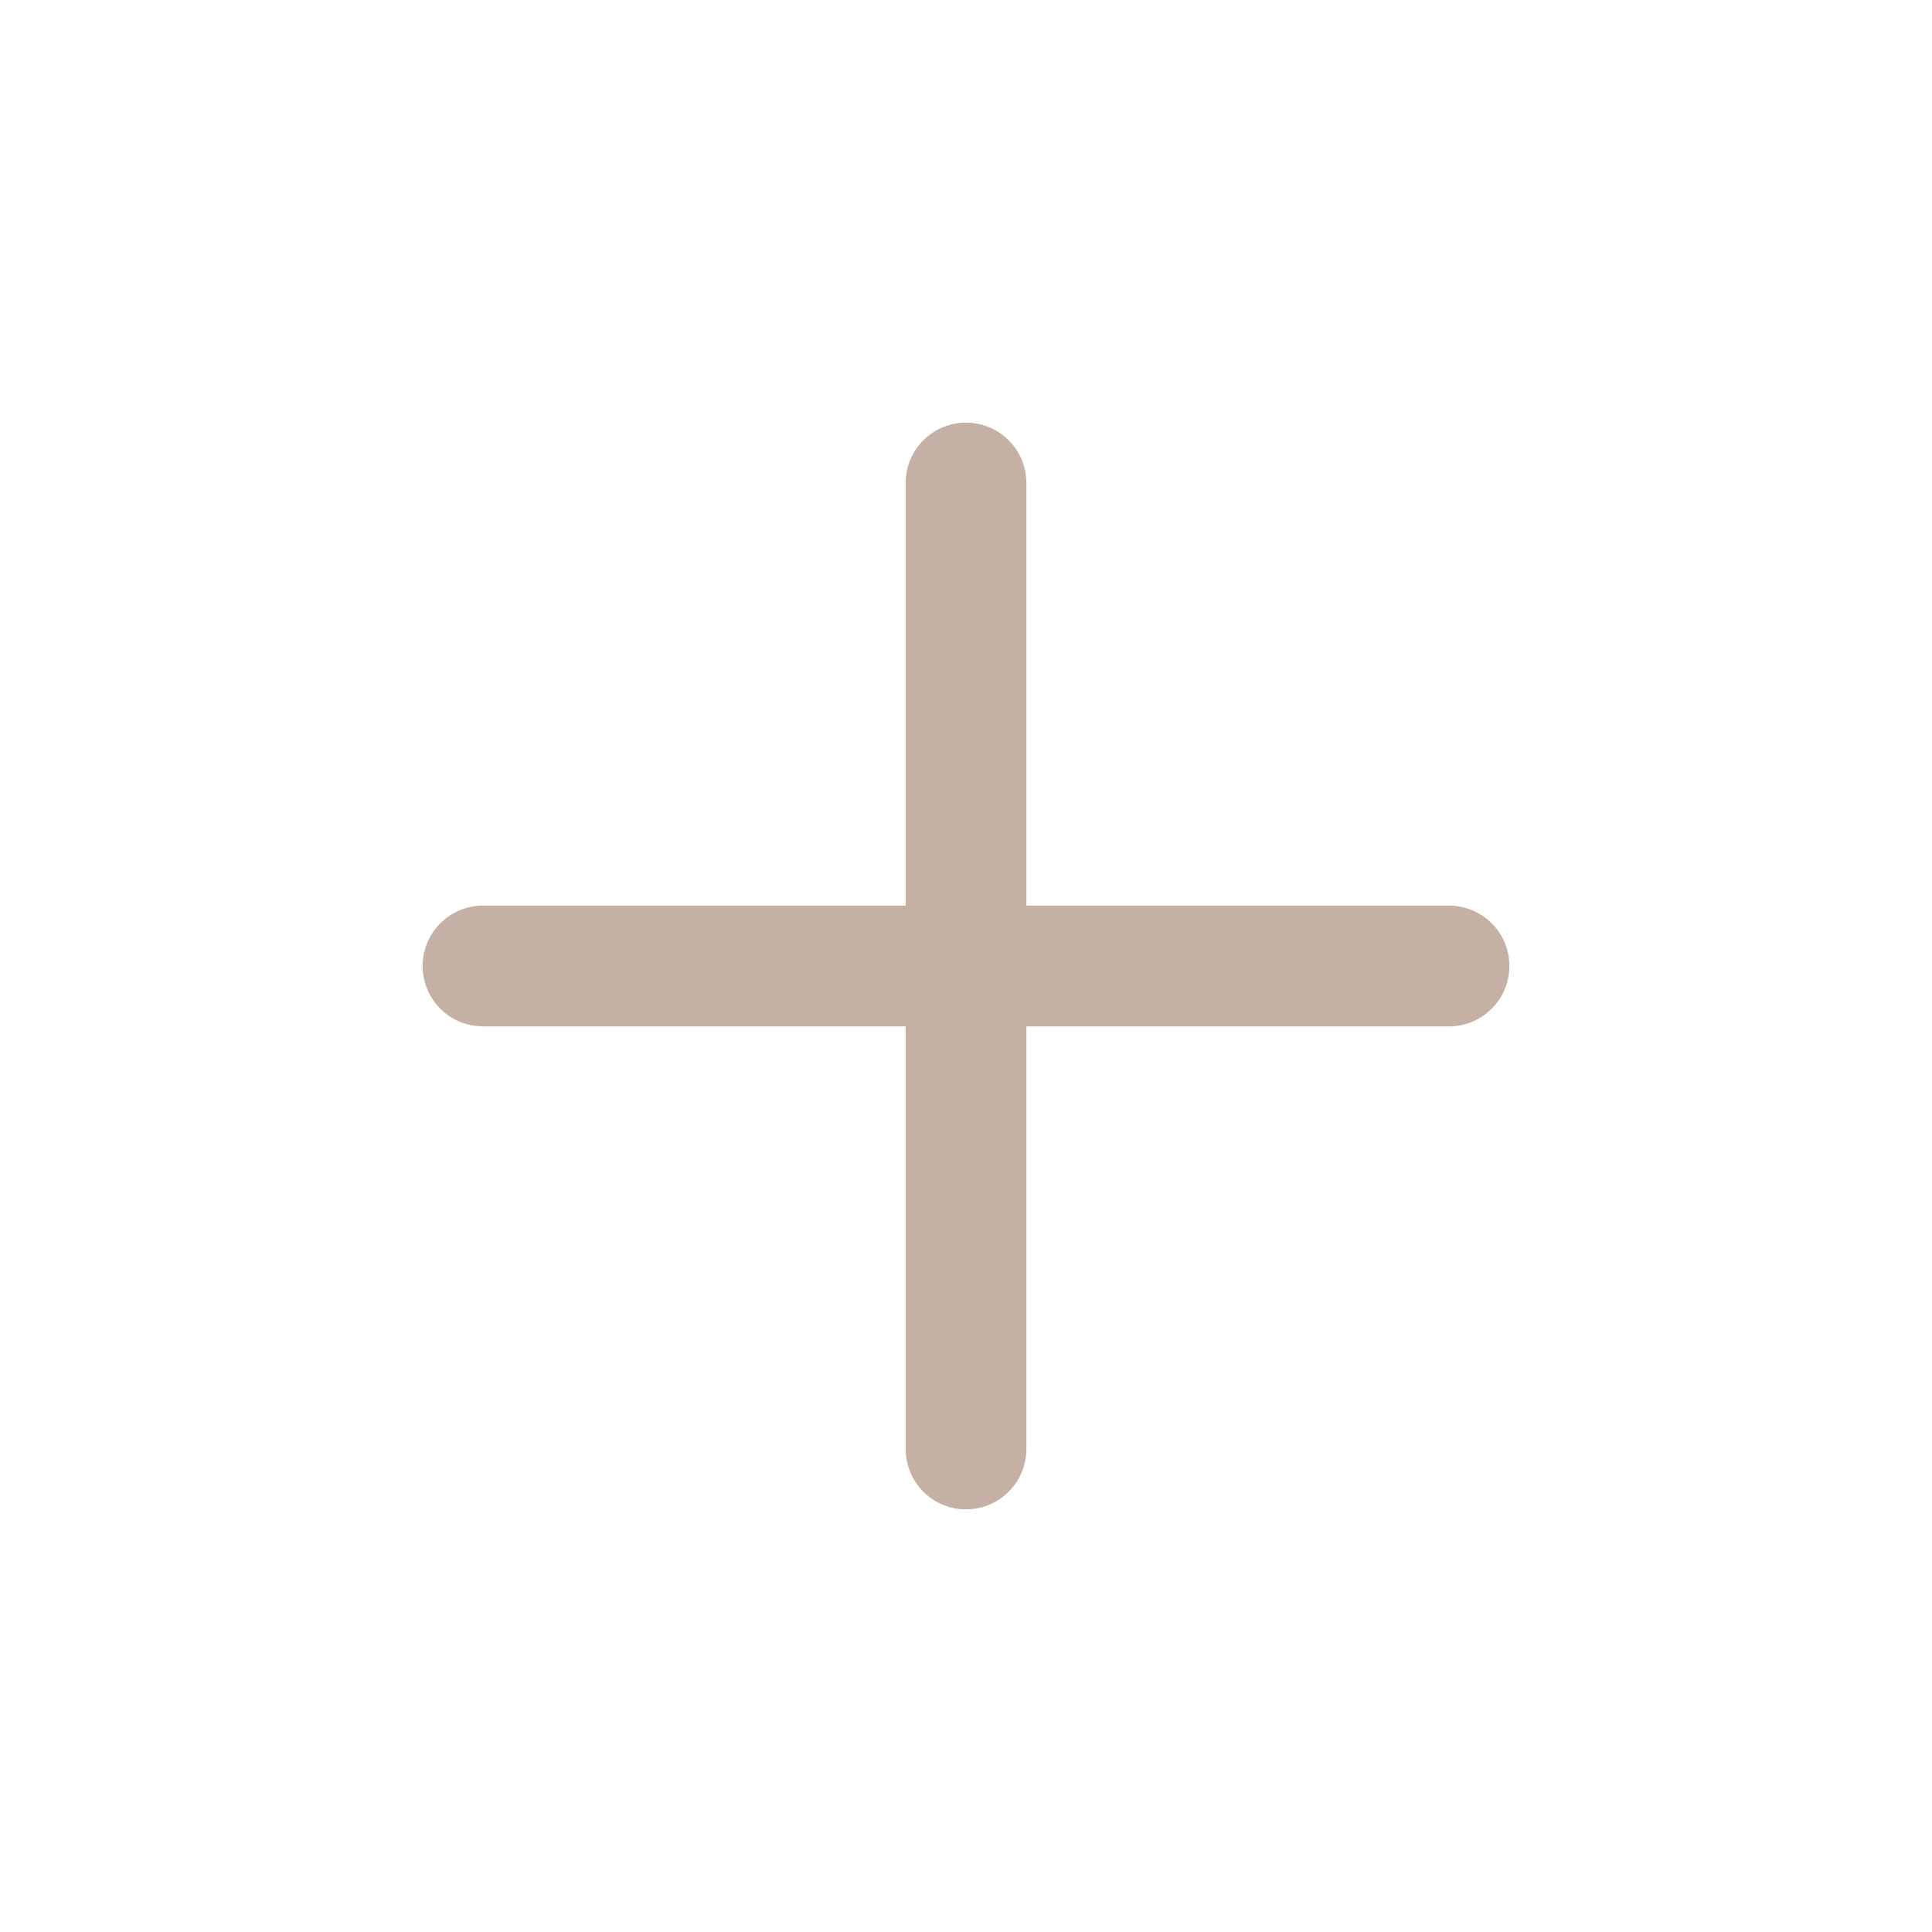
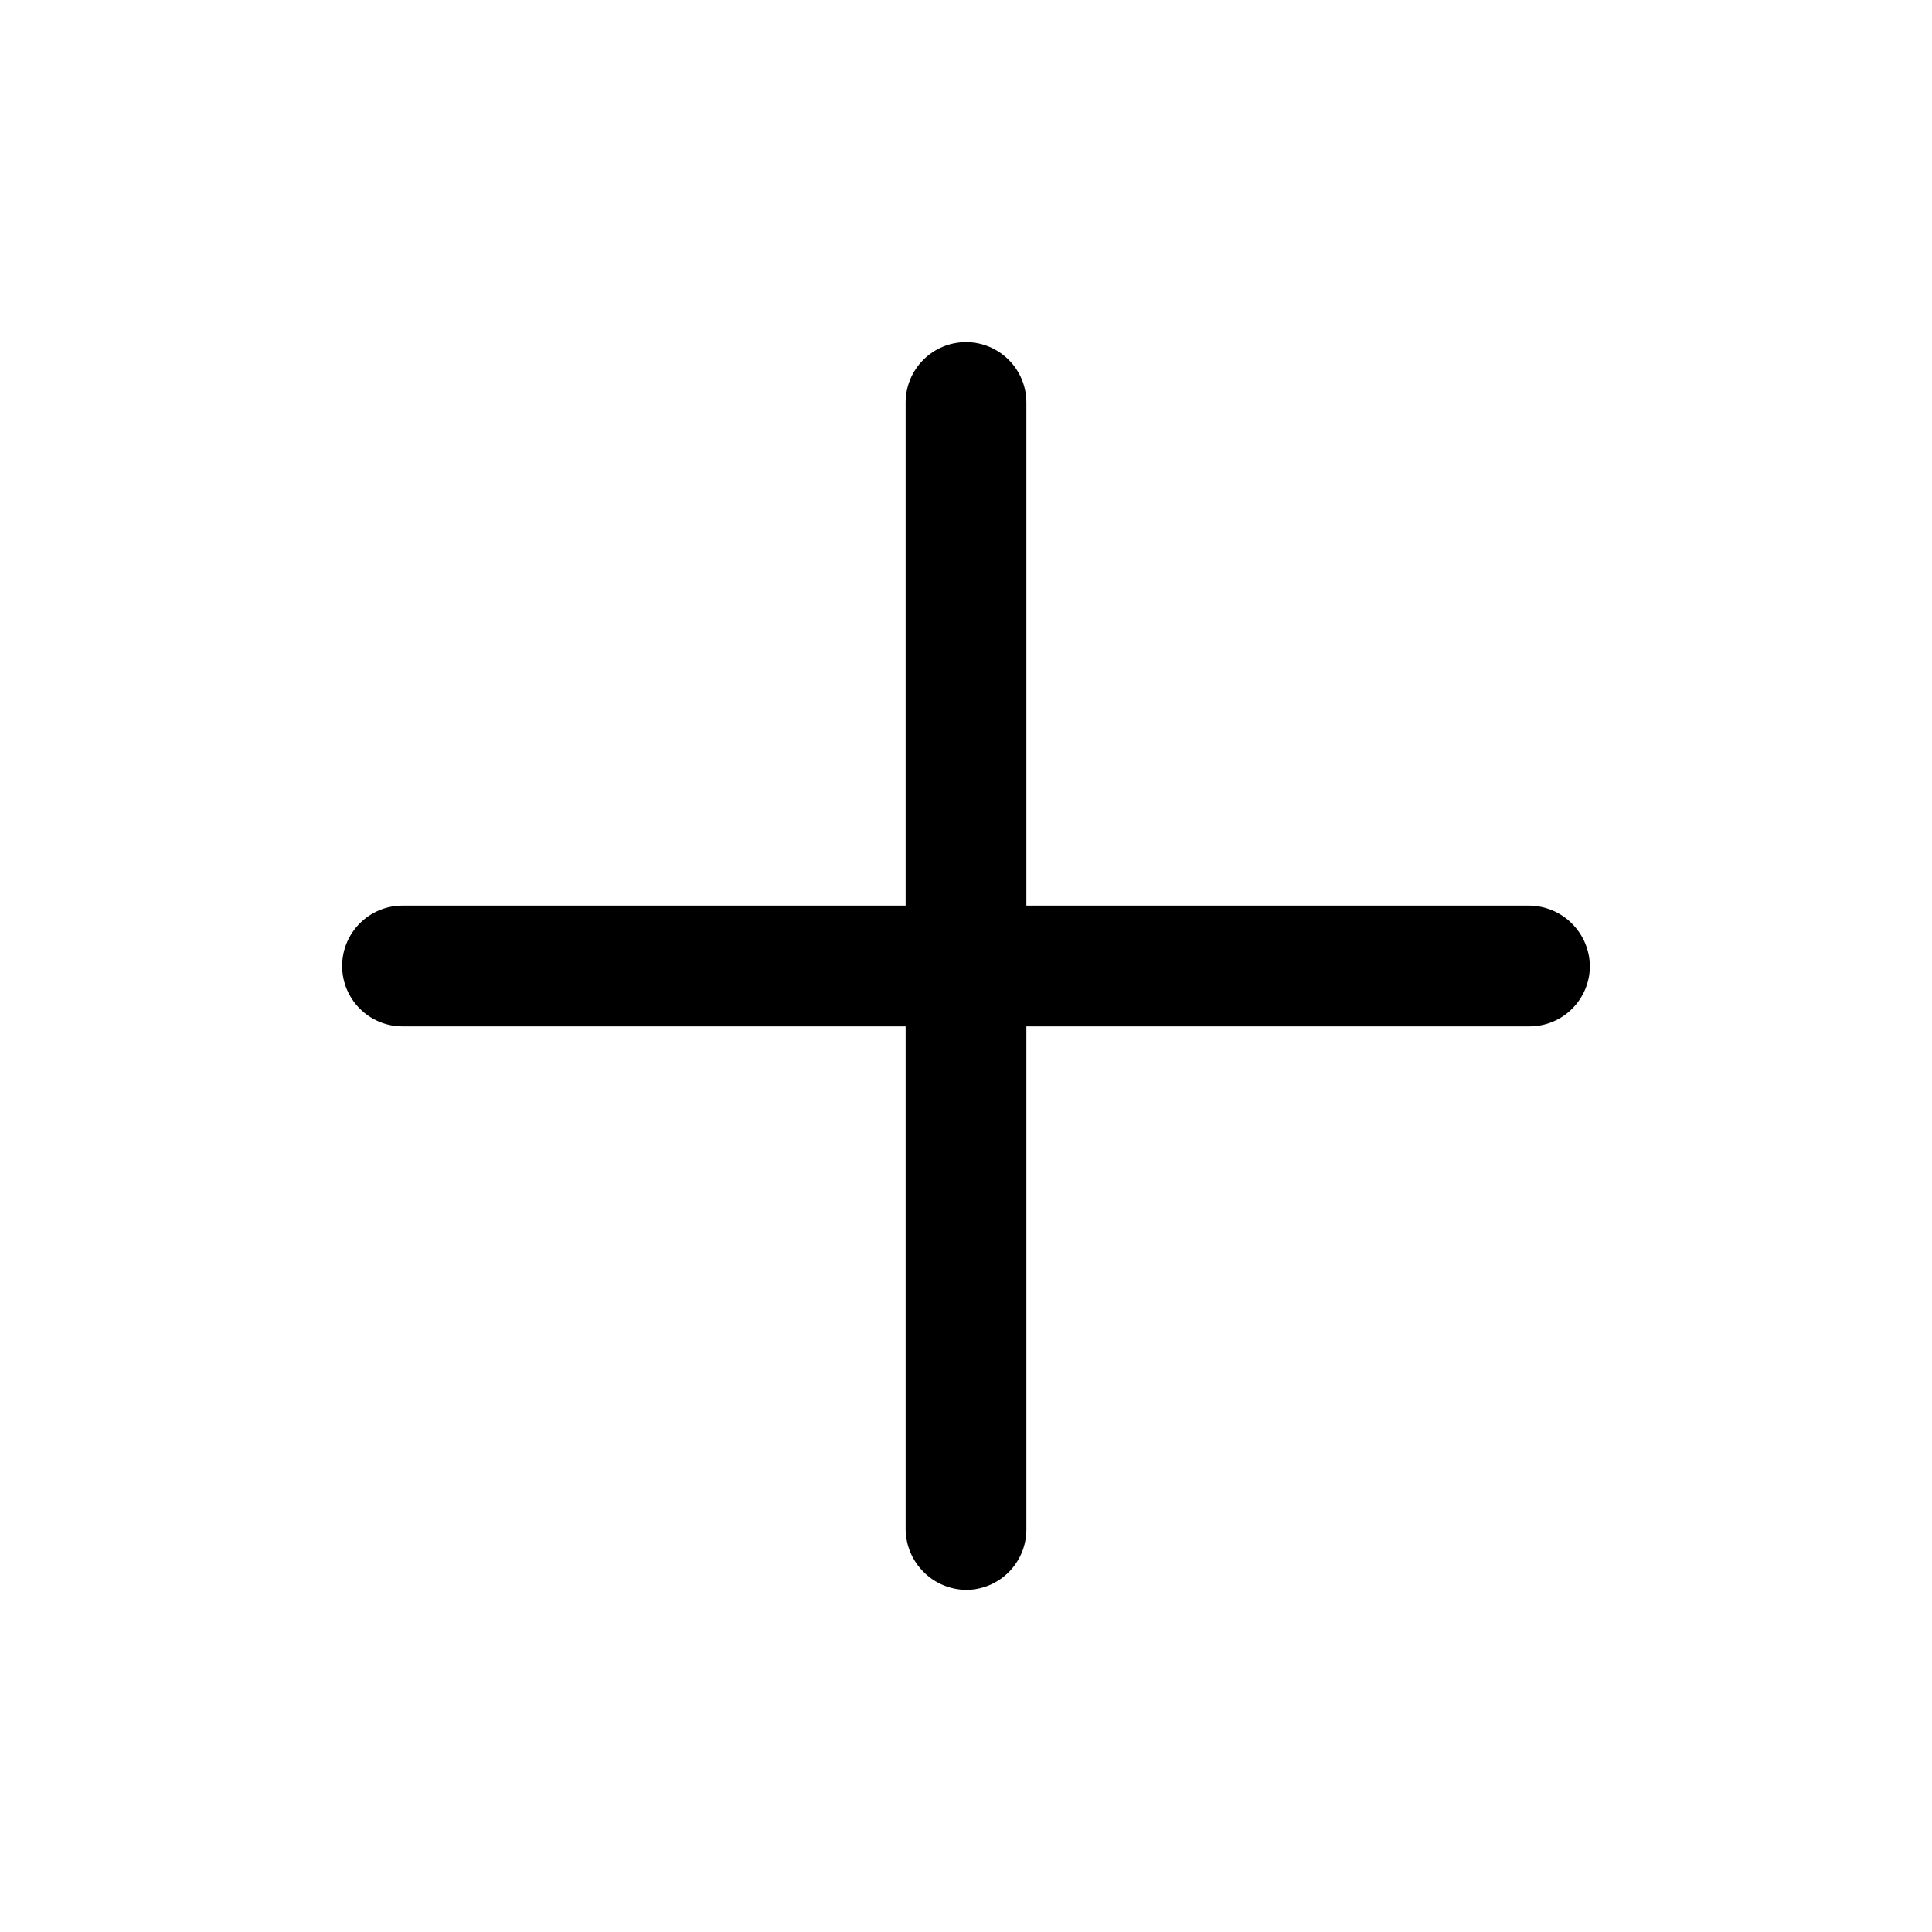
- <svg xmlns="http://www.w3.org/2000/svg" width="24" height="24" viewBox="0 0 24 24" fill="none">
-   <g id="Iconsax/Linear/add">
-     <path id="Vector" d="M6 12H18M12 18V6" stroke="#C4B1A4" stroke-width="1.5" stroke-linecap="round" stroke-linejoin="round" />
+ <svg xmlns="http://www.w3.org/2000/svg" width="64px" height="64px" viewBox="0 0 24 24" fill="none">
+   <g id="SVGRepo_bgCarrier" stroke-width="0" />
+   <g id="SVGRepo_tracerCarrier" stroke-linecap="round" stroke-linejoin="round" />
+   <g id="SVGRepo_iconCarrier">
+     <path d="M12.75 11.25V5C12.75 4.801 12.671 4.61 12.53 4.47C12.39 4.329 12.199 4.25 12 4.25C11.801 4.25 11.61 4.329 11.47 4.47C11.329 4.61 11.25 4.801 11.25 5V11.25H5C4.801 11.25 4.61 11.329 4.47 11.47C4.329 11.61 4.25 11.801 4.25 12C4.25 12.199 4.329 12.39 4.47 12.53C4.61 12.671 4.801 12.75 5 12.75H11.25V19C11.253 19.198 11.332 19.387 11.473 19.527C11.613 19.668 11.802 19.747 12 19.75C12.199 19.75 12.39 19.671 12.53 19.53C12.671 19.39 12.75 19.199 12.75 19V12.75H19C19.199 12.75 19.39 12.671 19.53 12.53C19.671 12.39 19.75 12.199 19.75 12C19.747 11.802 19.668 11.613 19.527 11.473C19.387 11.332 19.198 11.253 19 11.25H12.75Z" fill="#000000" />
  </g>
</svg>
